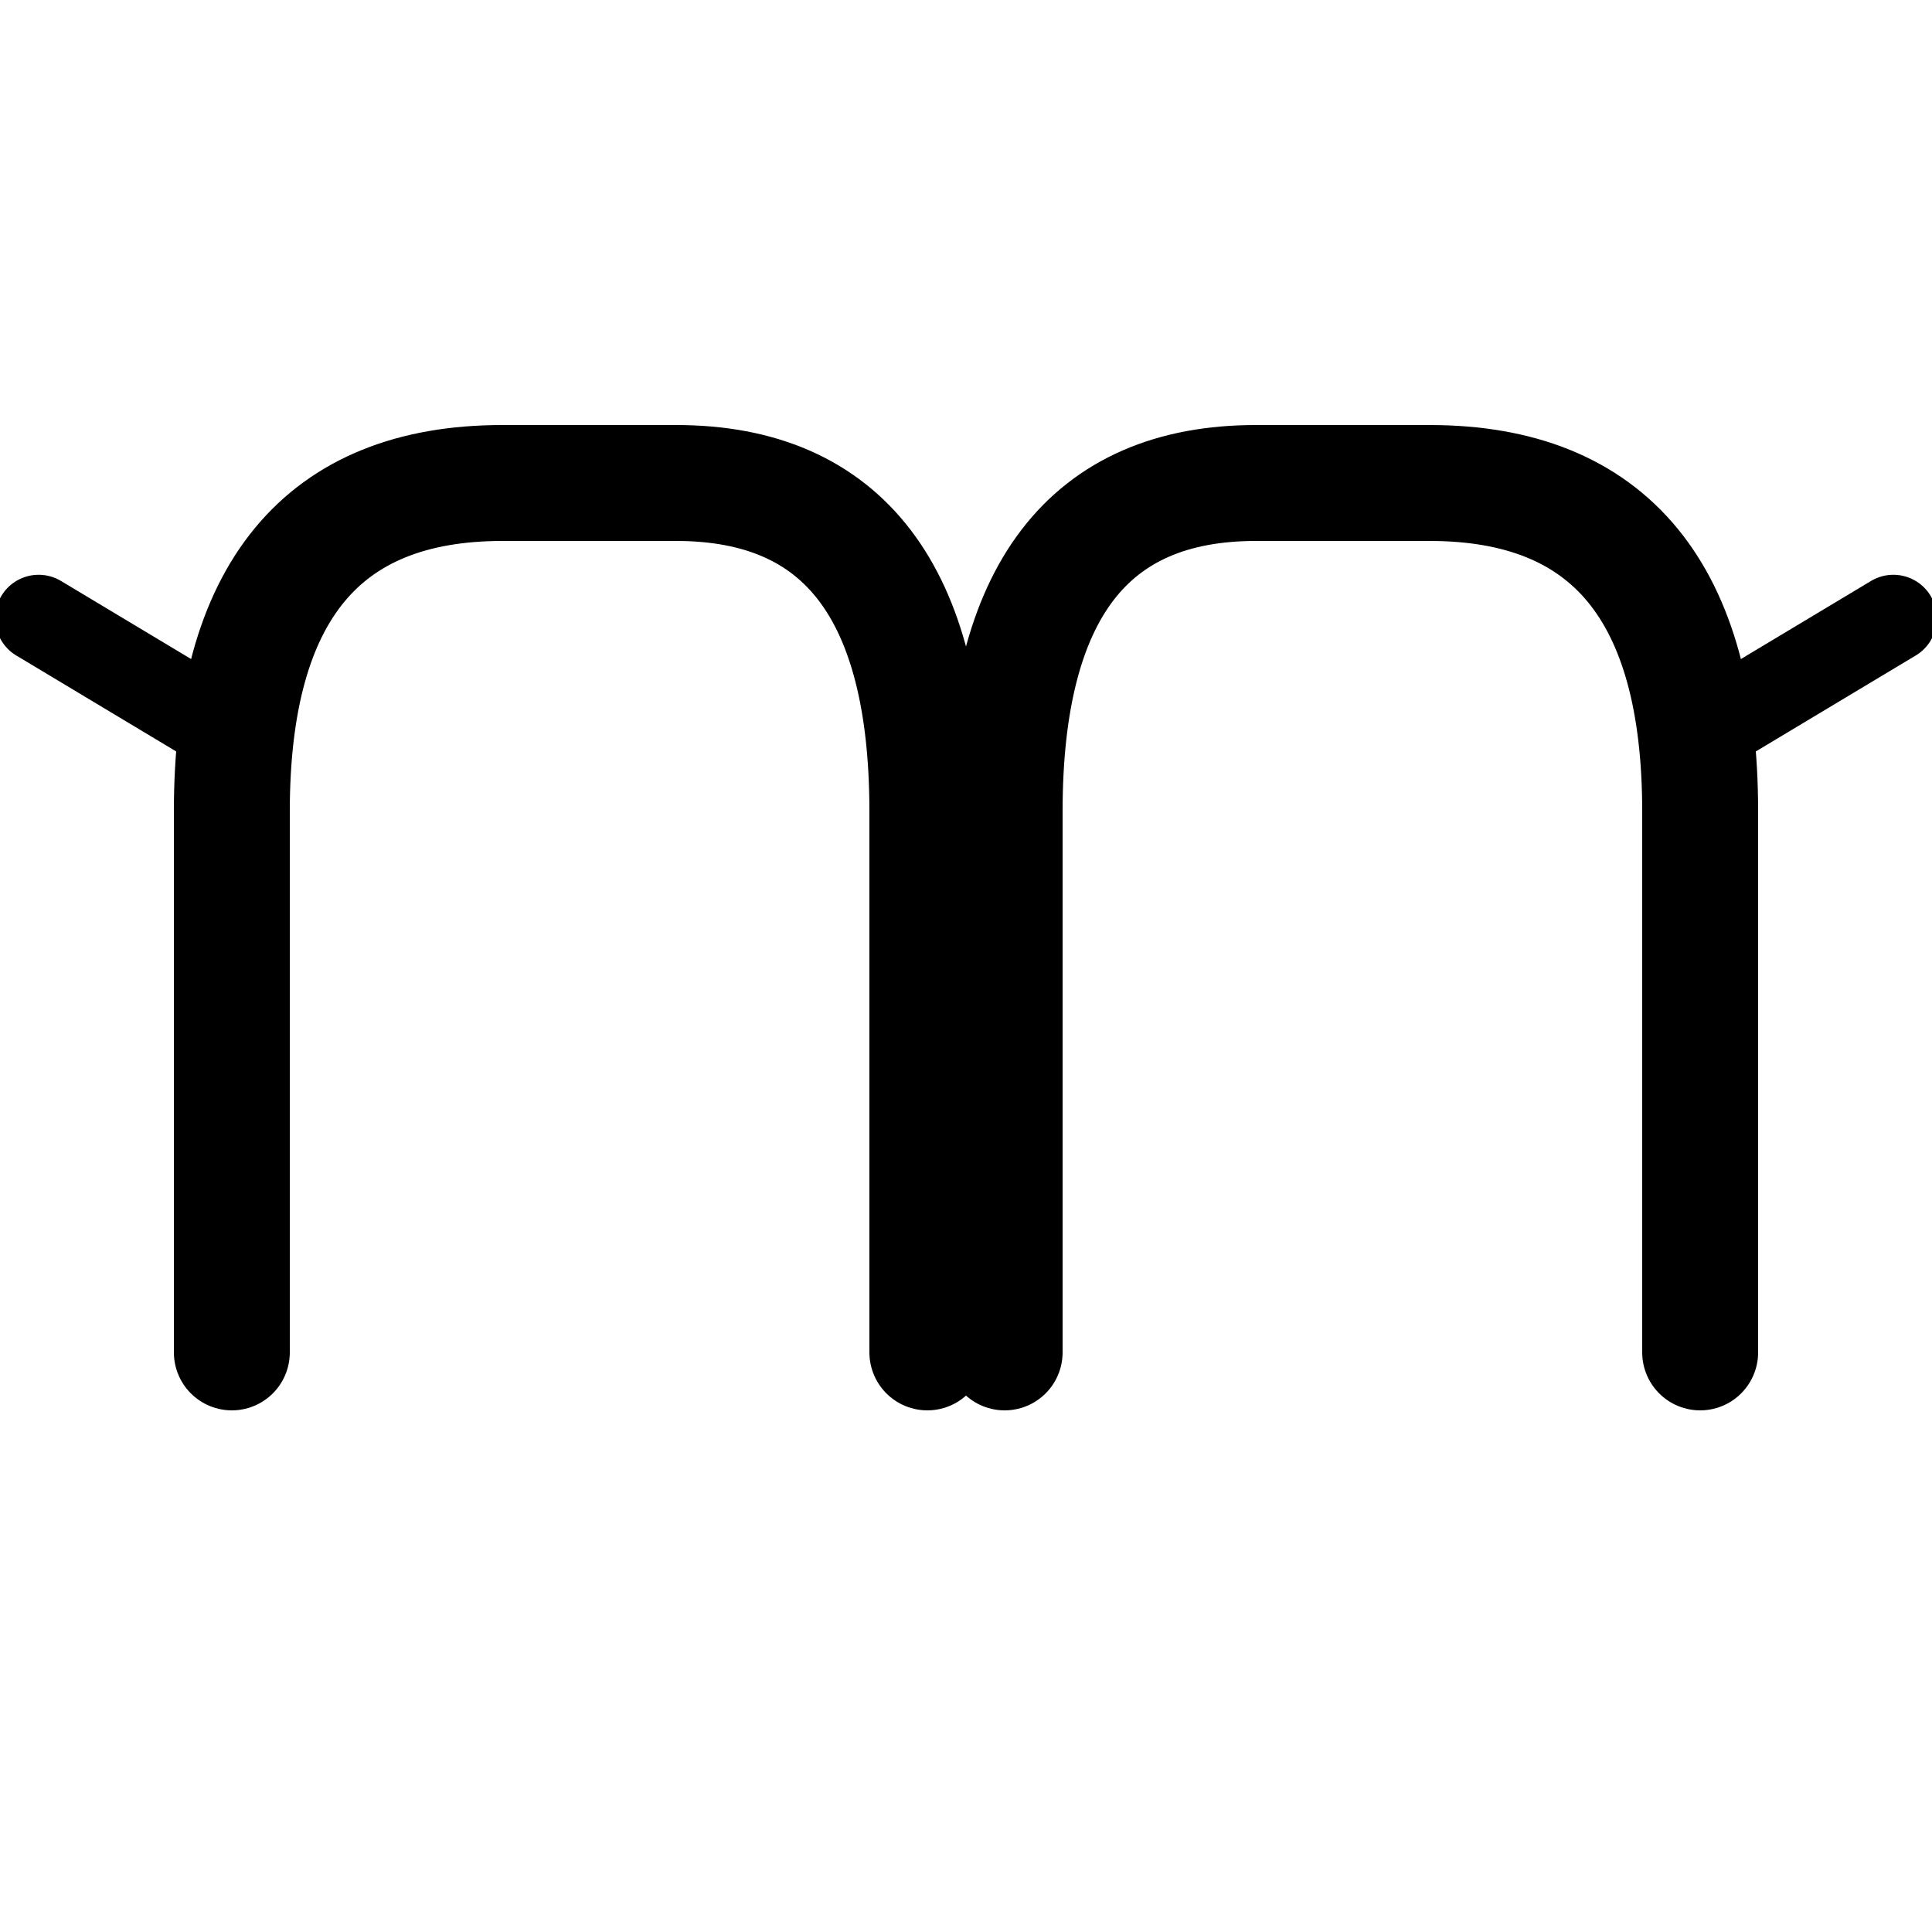
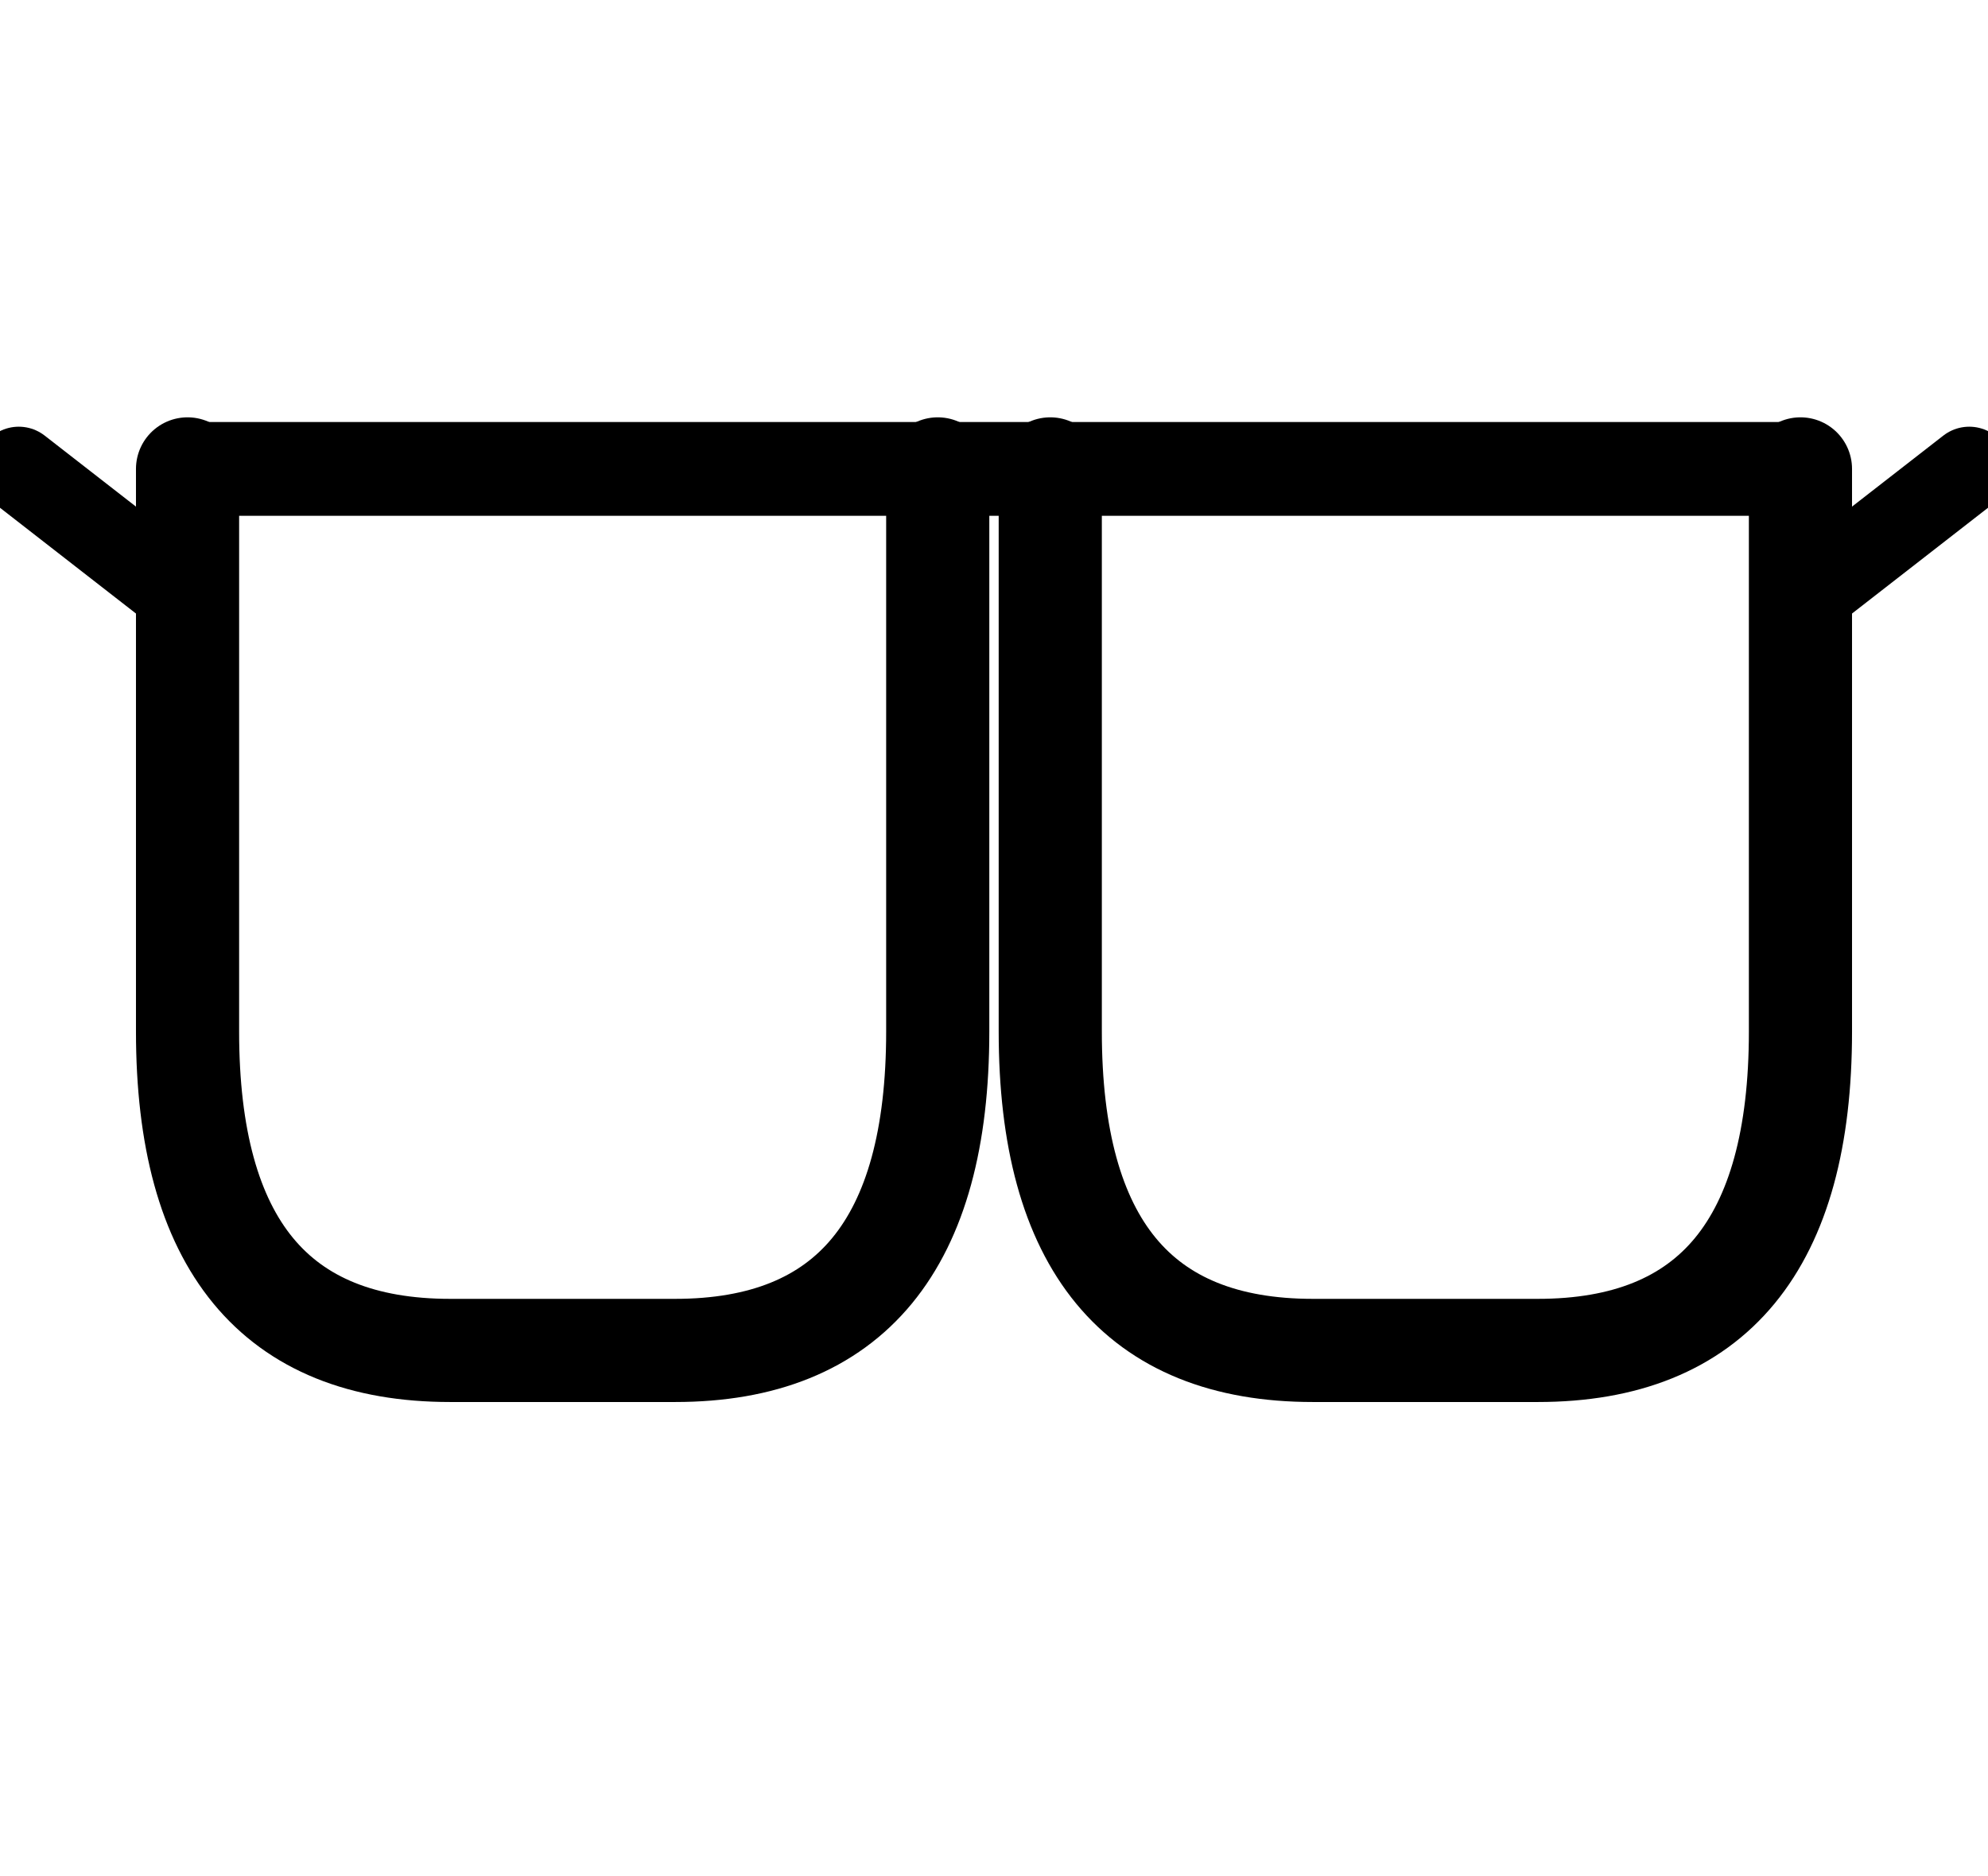
- <svg xmlns="http://www.w3.org/2000/svg" viewBox="0 0 100 100">
-   <path d="M12 70 L12 42 Q12 25 26 25 L35 25 Q48 25 48 42 L48 70" stroke="currentColor" stroke-width="6" stroke-linecap="round" fill="none" />
-   <path d="M52 70 L52 42 Q52 25 65 25 L74 25 Q88 25 88 42 L88 70" stroke="currentColor" stroke-width="6" stroke-linecap="round" fill="none" />
-   <path d="M12 38 L2 32" stroke="currentColor" stroke-width="4.5" stroke-linecap="round" />
-   <path d="M88 38 L98 32" stroke="currentColor" stroke-width="4.5" stroke-linecap="round" />
+ <svg xmlns="http://www.w3.org/2000/svg" viewBox="0 0 106 100">
+   <path d="M10 25 L96 25" stroke="currentColor" stroke-width="5" stroke-linecap="round" />
+   <path d="M10 25 L10 55 Q10 72 24 72 L36 72 Q50 72 50 55 L50 25" stroke="currentColor" stroke-width="5.5" stroke-linecap="round" fill="none" />
+   <path d="M56 25 L56 55 Q56 72 70 72 L82 72 Q96 72 96 55 L96 25" stroke="currentColor" stroke-width="5.5" stroke-linecap="round" fill="none" />
+   <path d="M10 32 L1 25" stroke="currentColor" stroke-width="4.5" stroke-linecap="round" />
+   <path d="M96 32 L105 25" stroke="currentColor" stroke-width="4.5" stroke-linecap="round" />
</svg>
